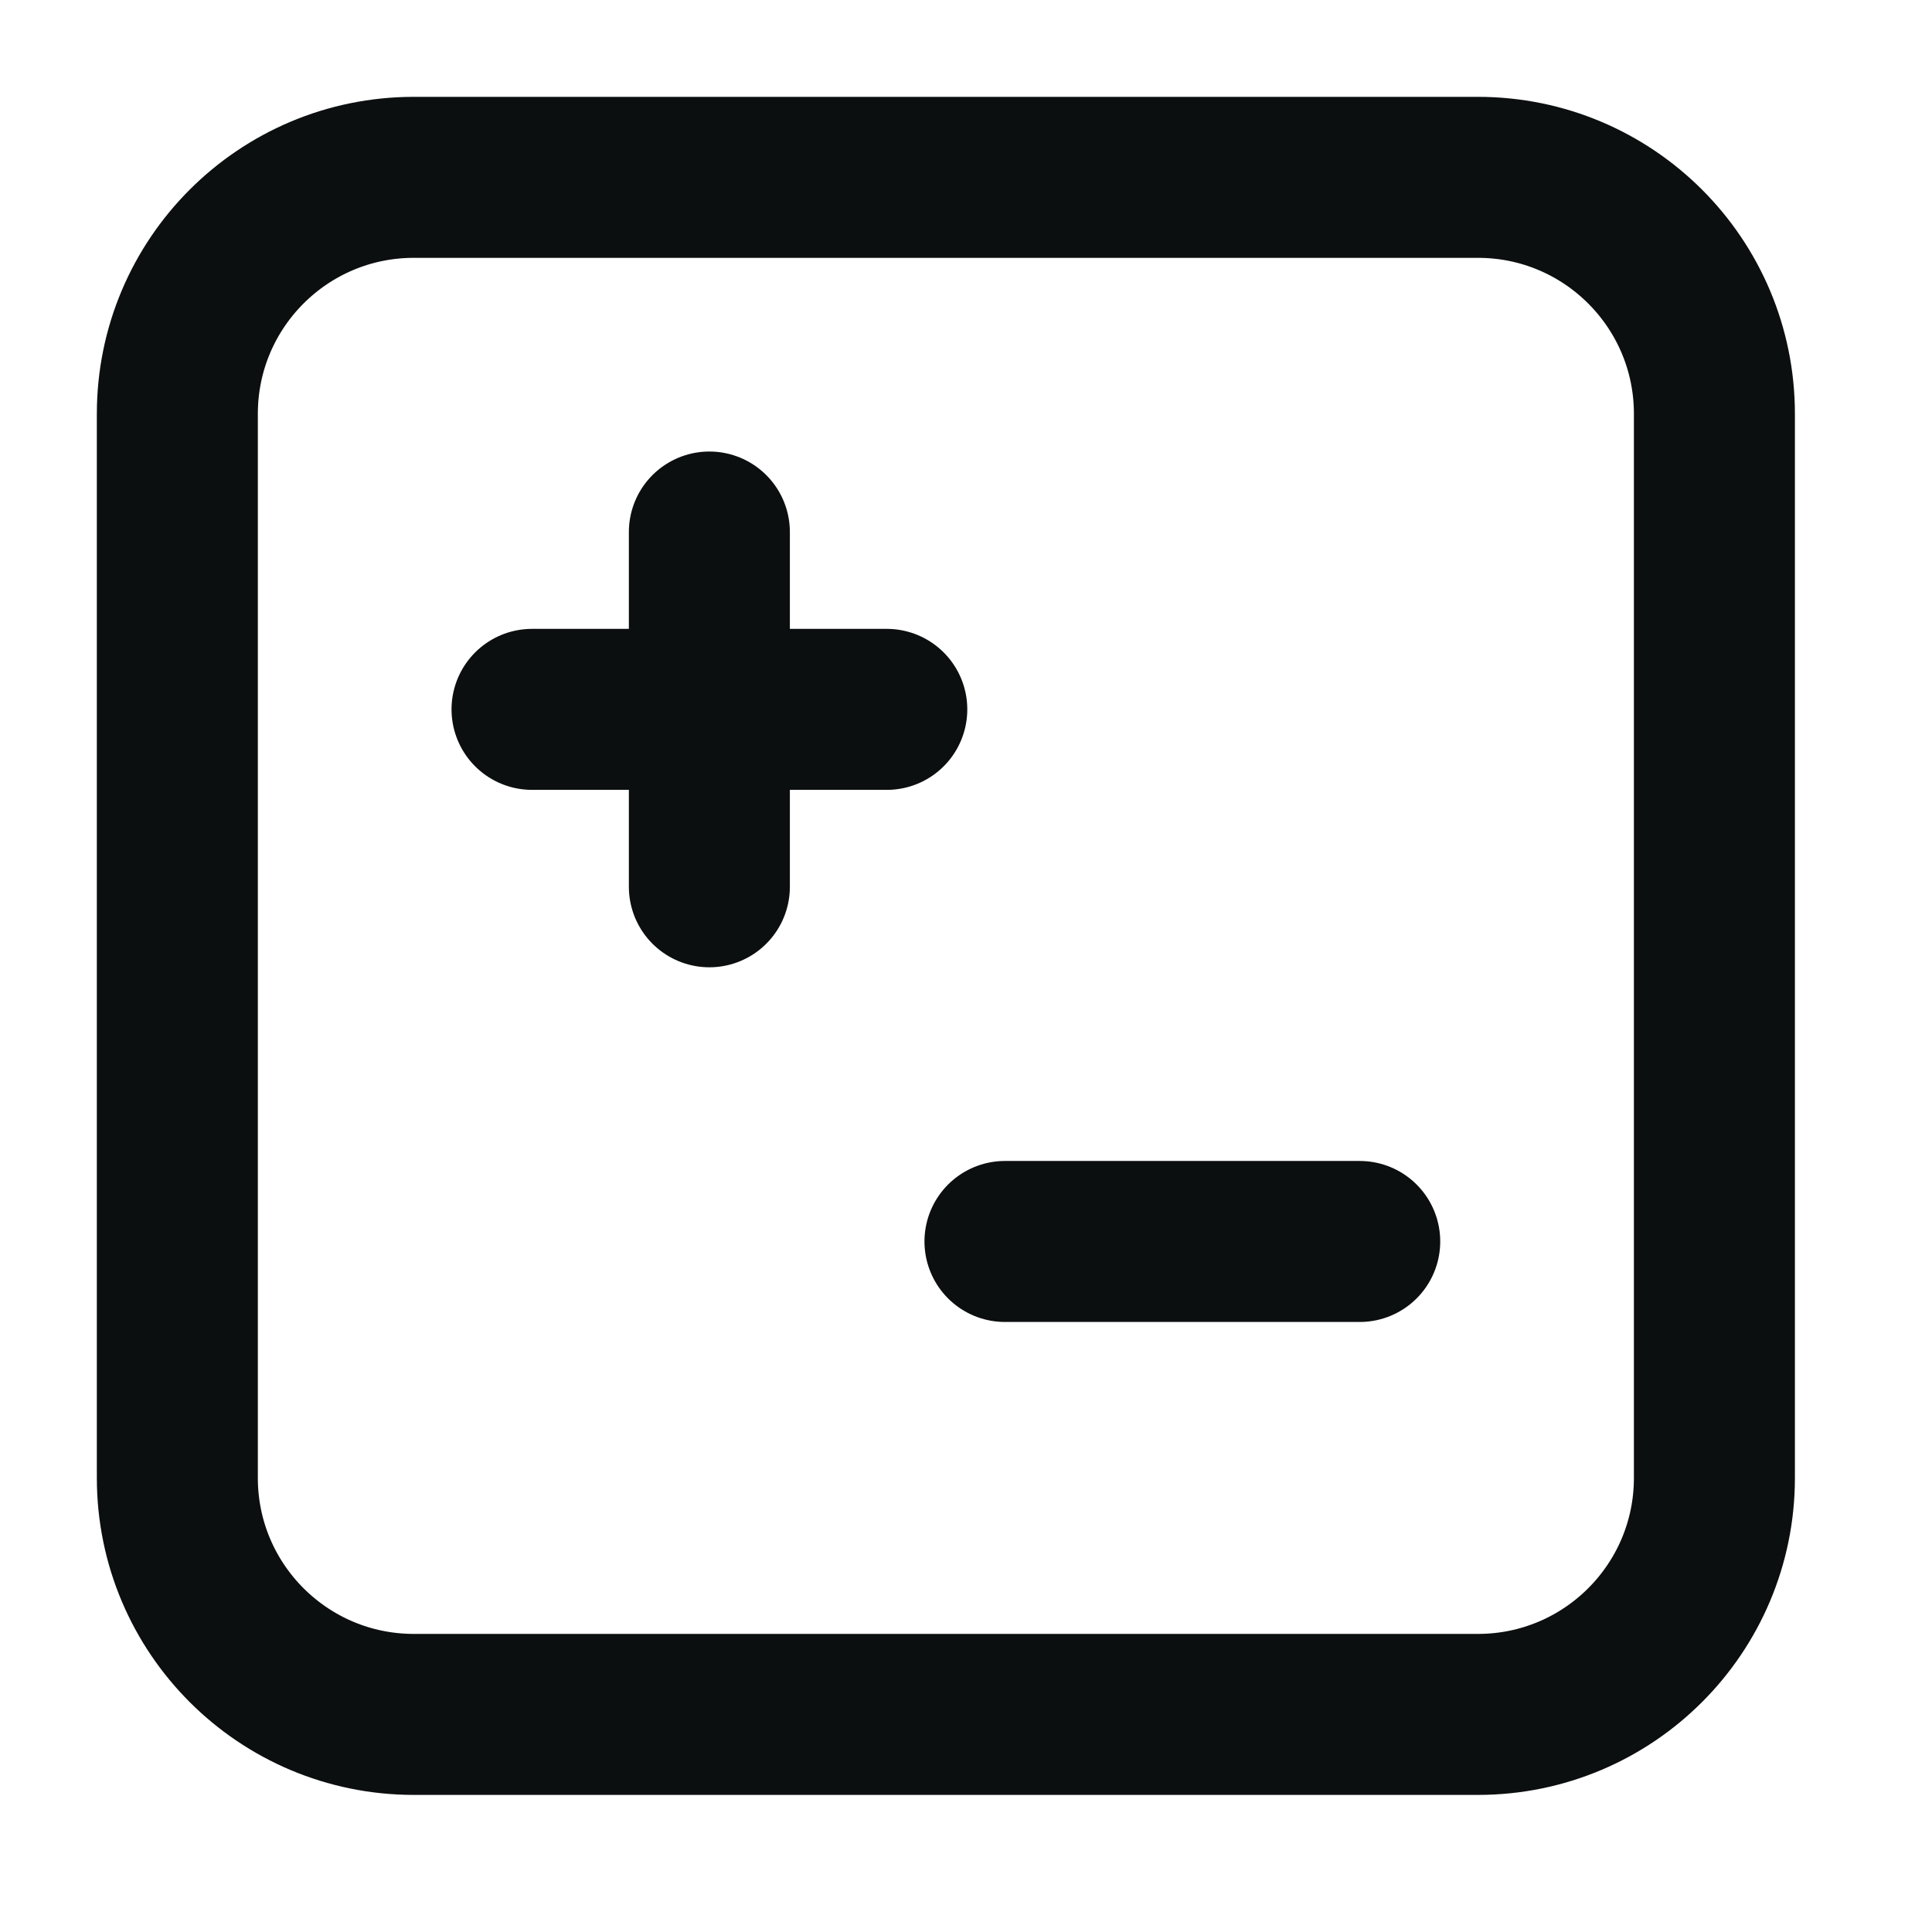
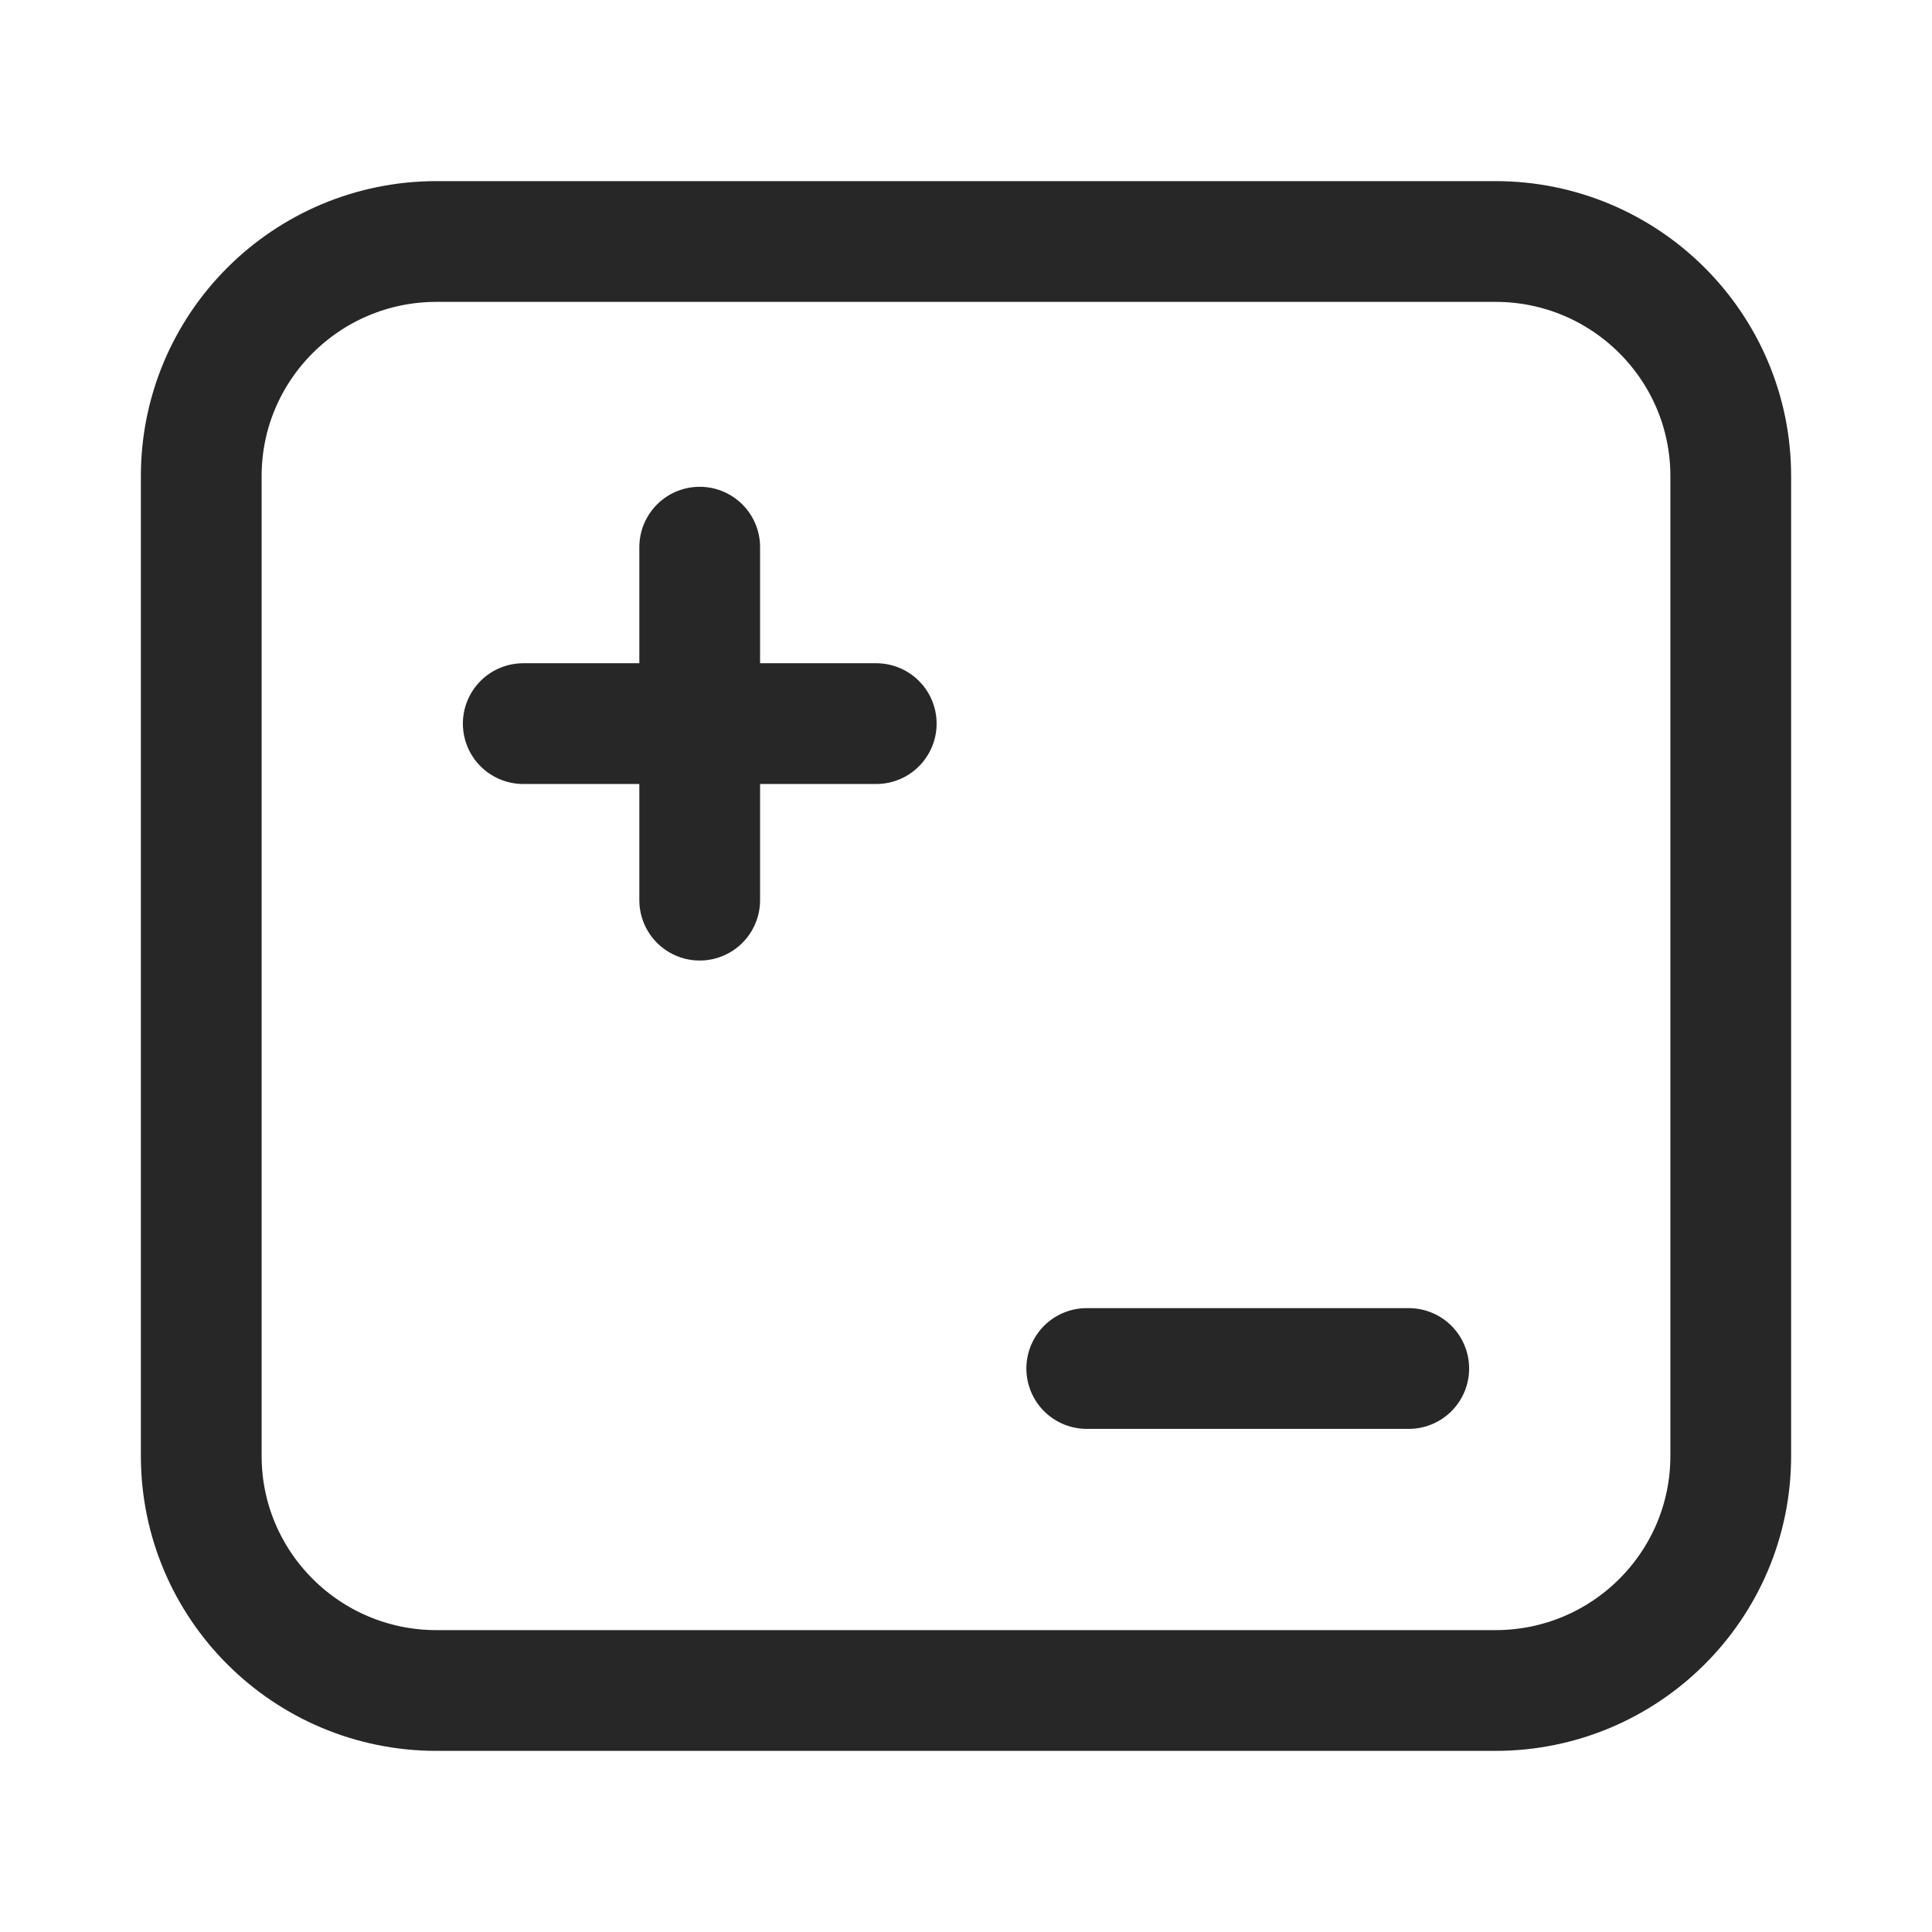
<svg xmlns="http://www.w3.org/2000/svg" width="24" height="24" viewBox="0 0 24 24" fill="none">
-   <path d="M6.609 8.812H11.016M12.484 15.422H16.891M8.812 11.016V6.609M5.141 21.297H18.359C19.982 21.297 21.297 19.982 21.297 18.359V5.141C21.297 3.518 19.982 2.203 18.359 2.203H5.141C3.518 2.203 2.203 3.518 2.203 5.141V18.359C2.203 19.982 3.518 21.297 5.141 21.297Z" stroke="#0C0F0F" stroke-width="2" stroke-linecap="round" stroke-linejoin="round" />
+   <path d="M13.5 17H17.5M6.5 8.989H8.692M8.692 8.989H10.885M8.692 8.989V11.182M8.692 8.989V6.797M5.423 21H18.577C20.191 21 21.5 19.695 21.5 18.086L21.5 5.914C21.5 4.305 20.191 3 18.577 3H5.423C3.809 3 2.5 4.305 2.5 5.914L2.5 18.086C2.5 19.695 3.809 21 5.423 21Z" stroke="#272727" stroke-width="1.5" stroke-linecap="round" stroke-linejoin="round" />
</svg>
